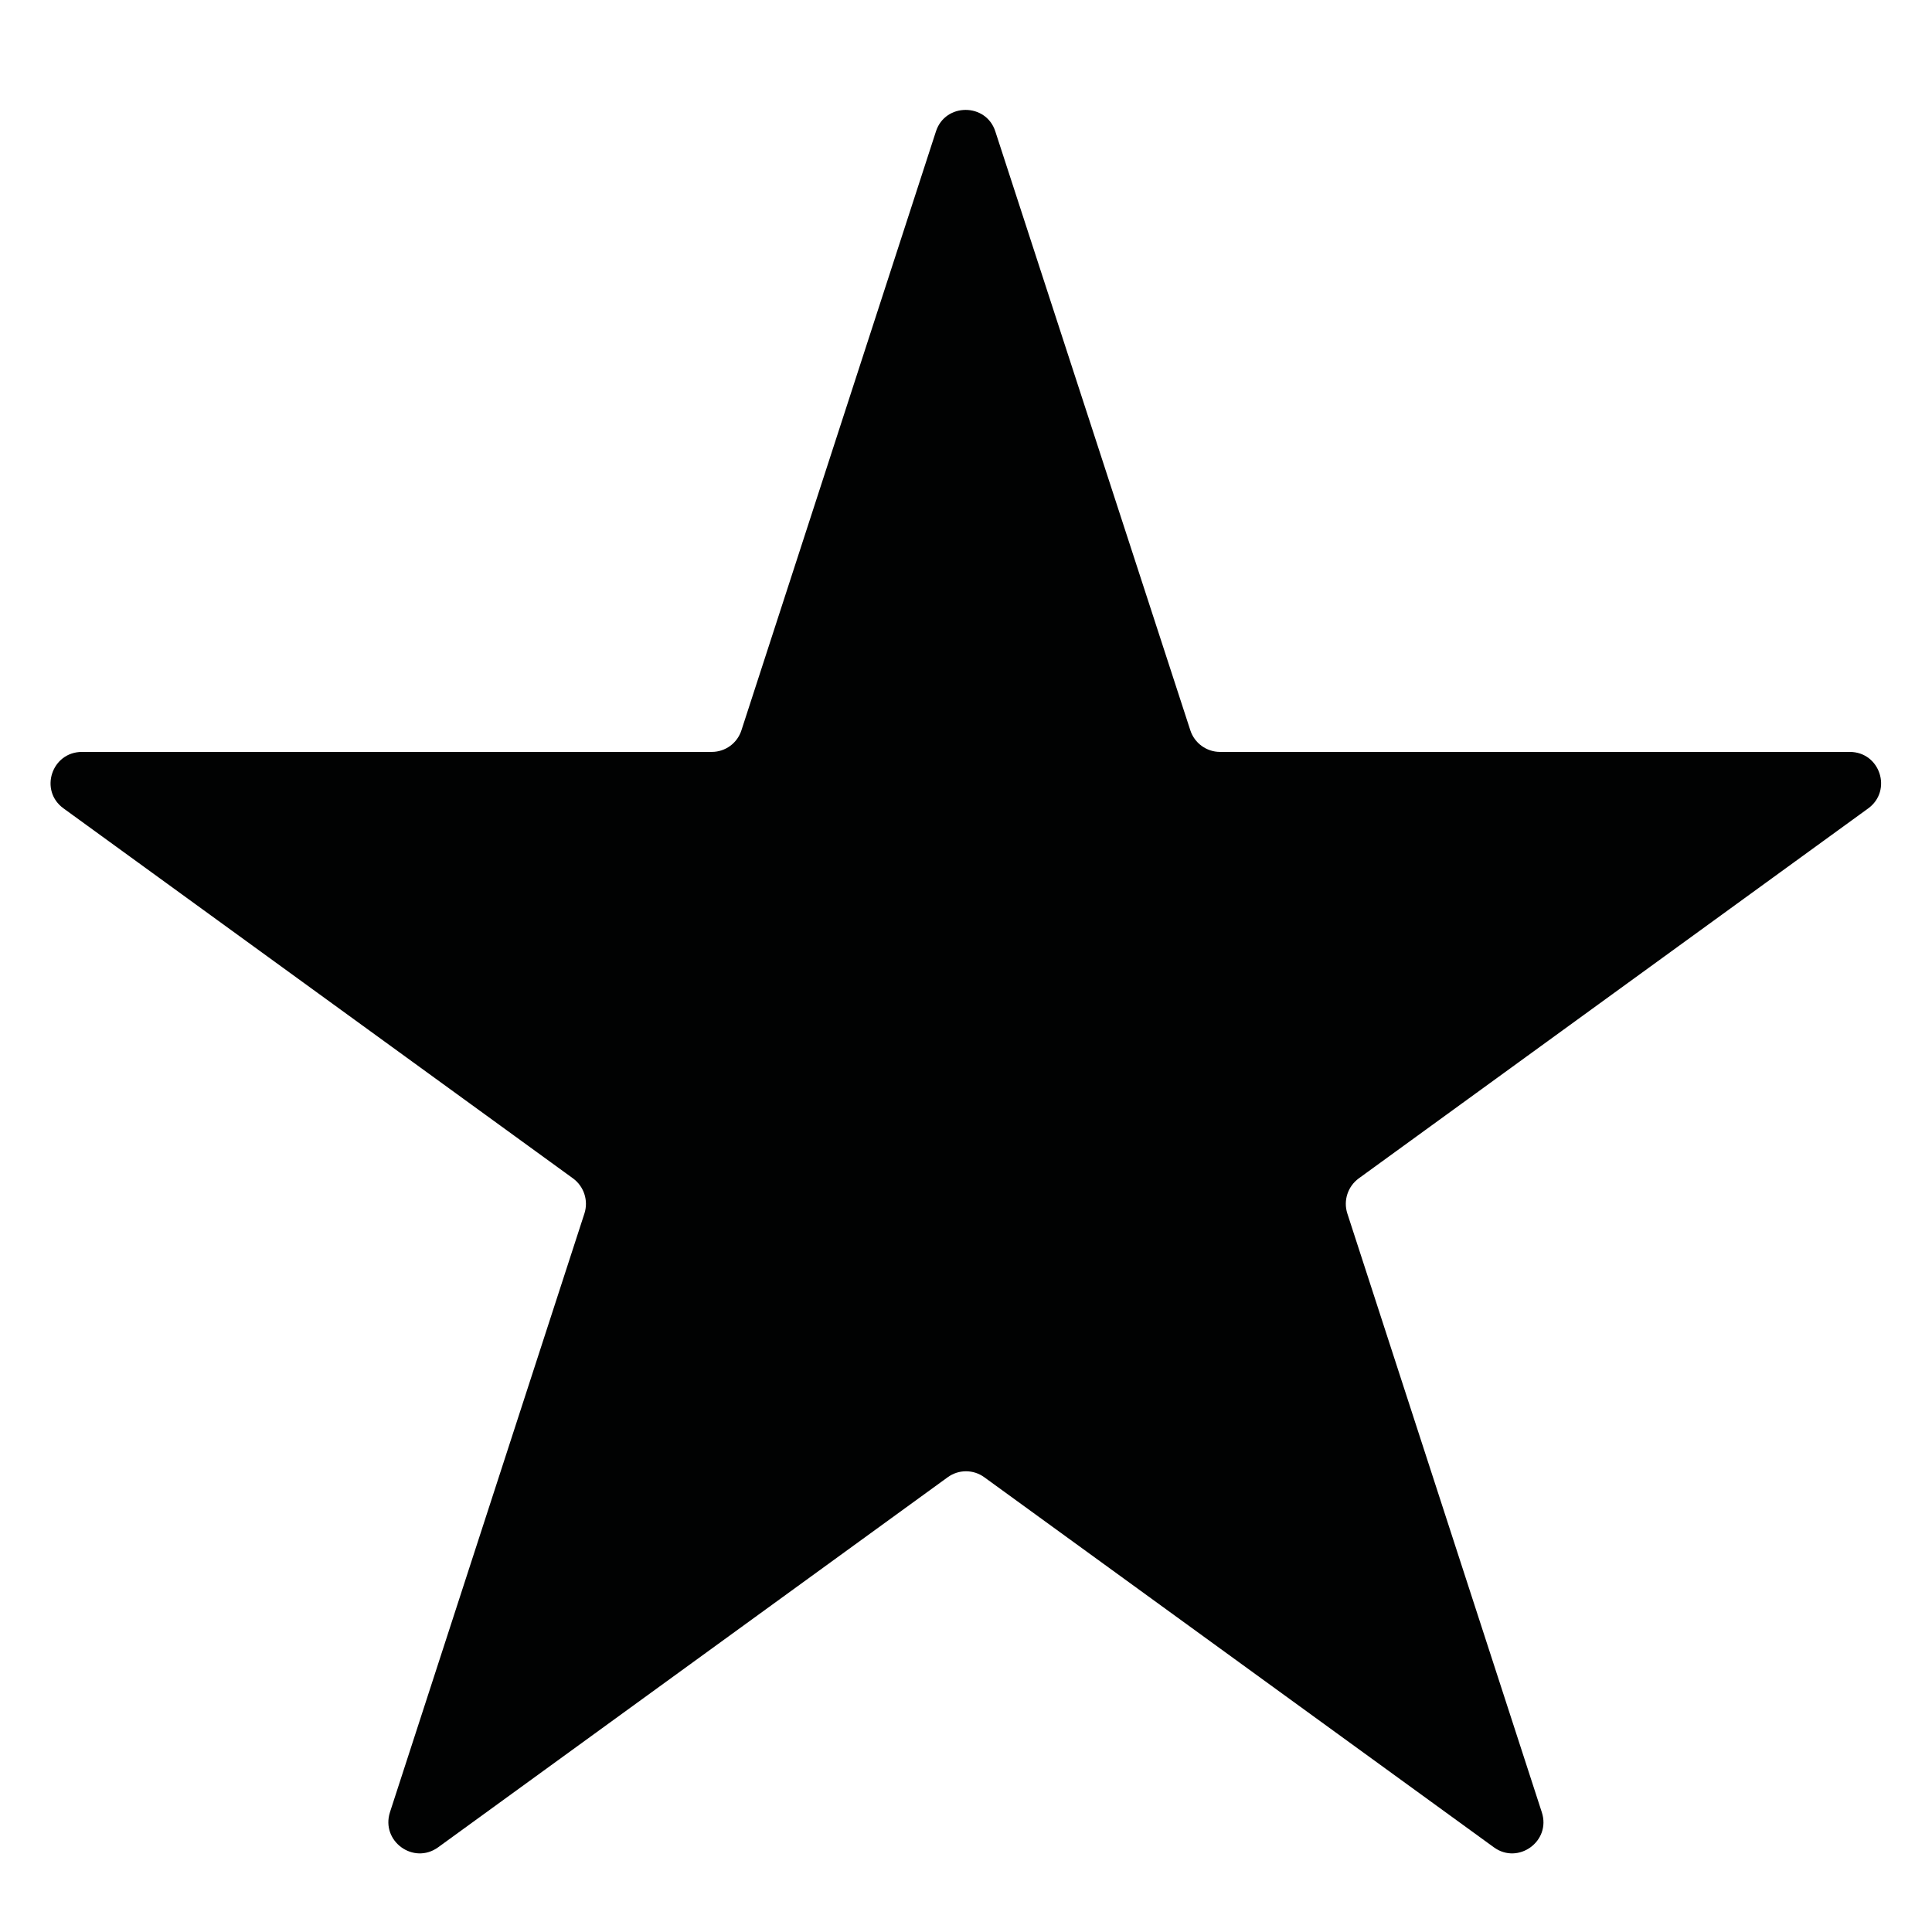
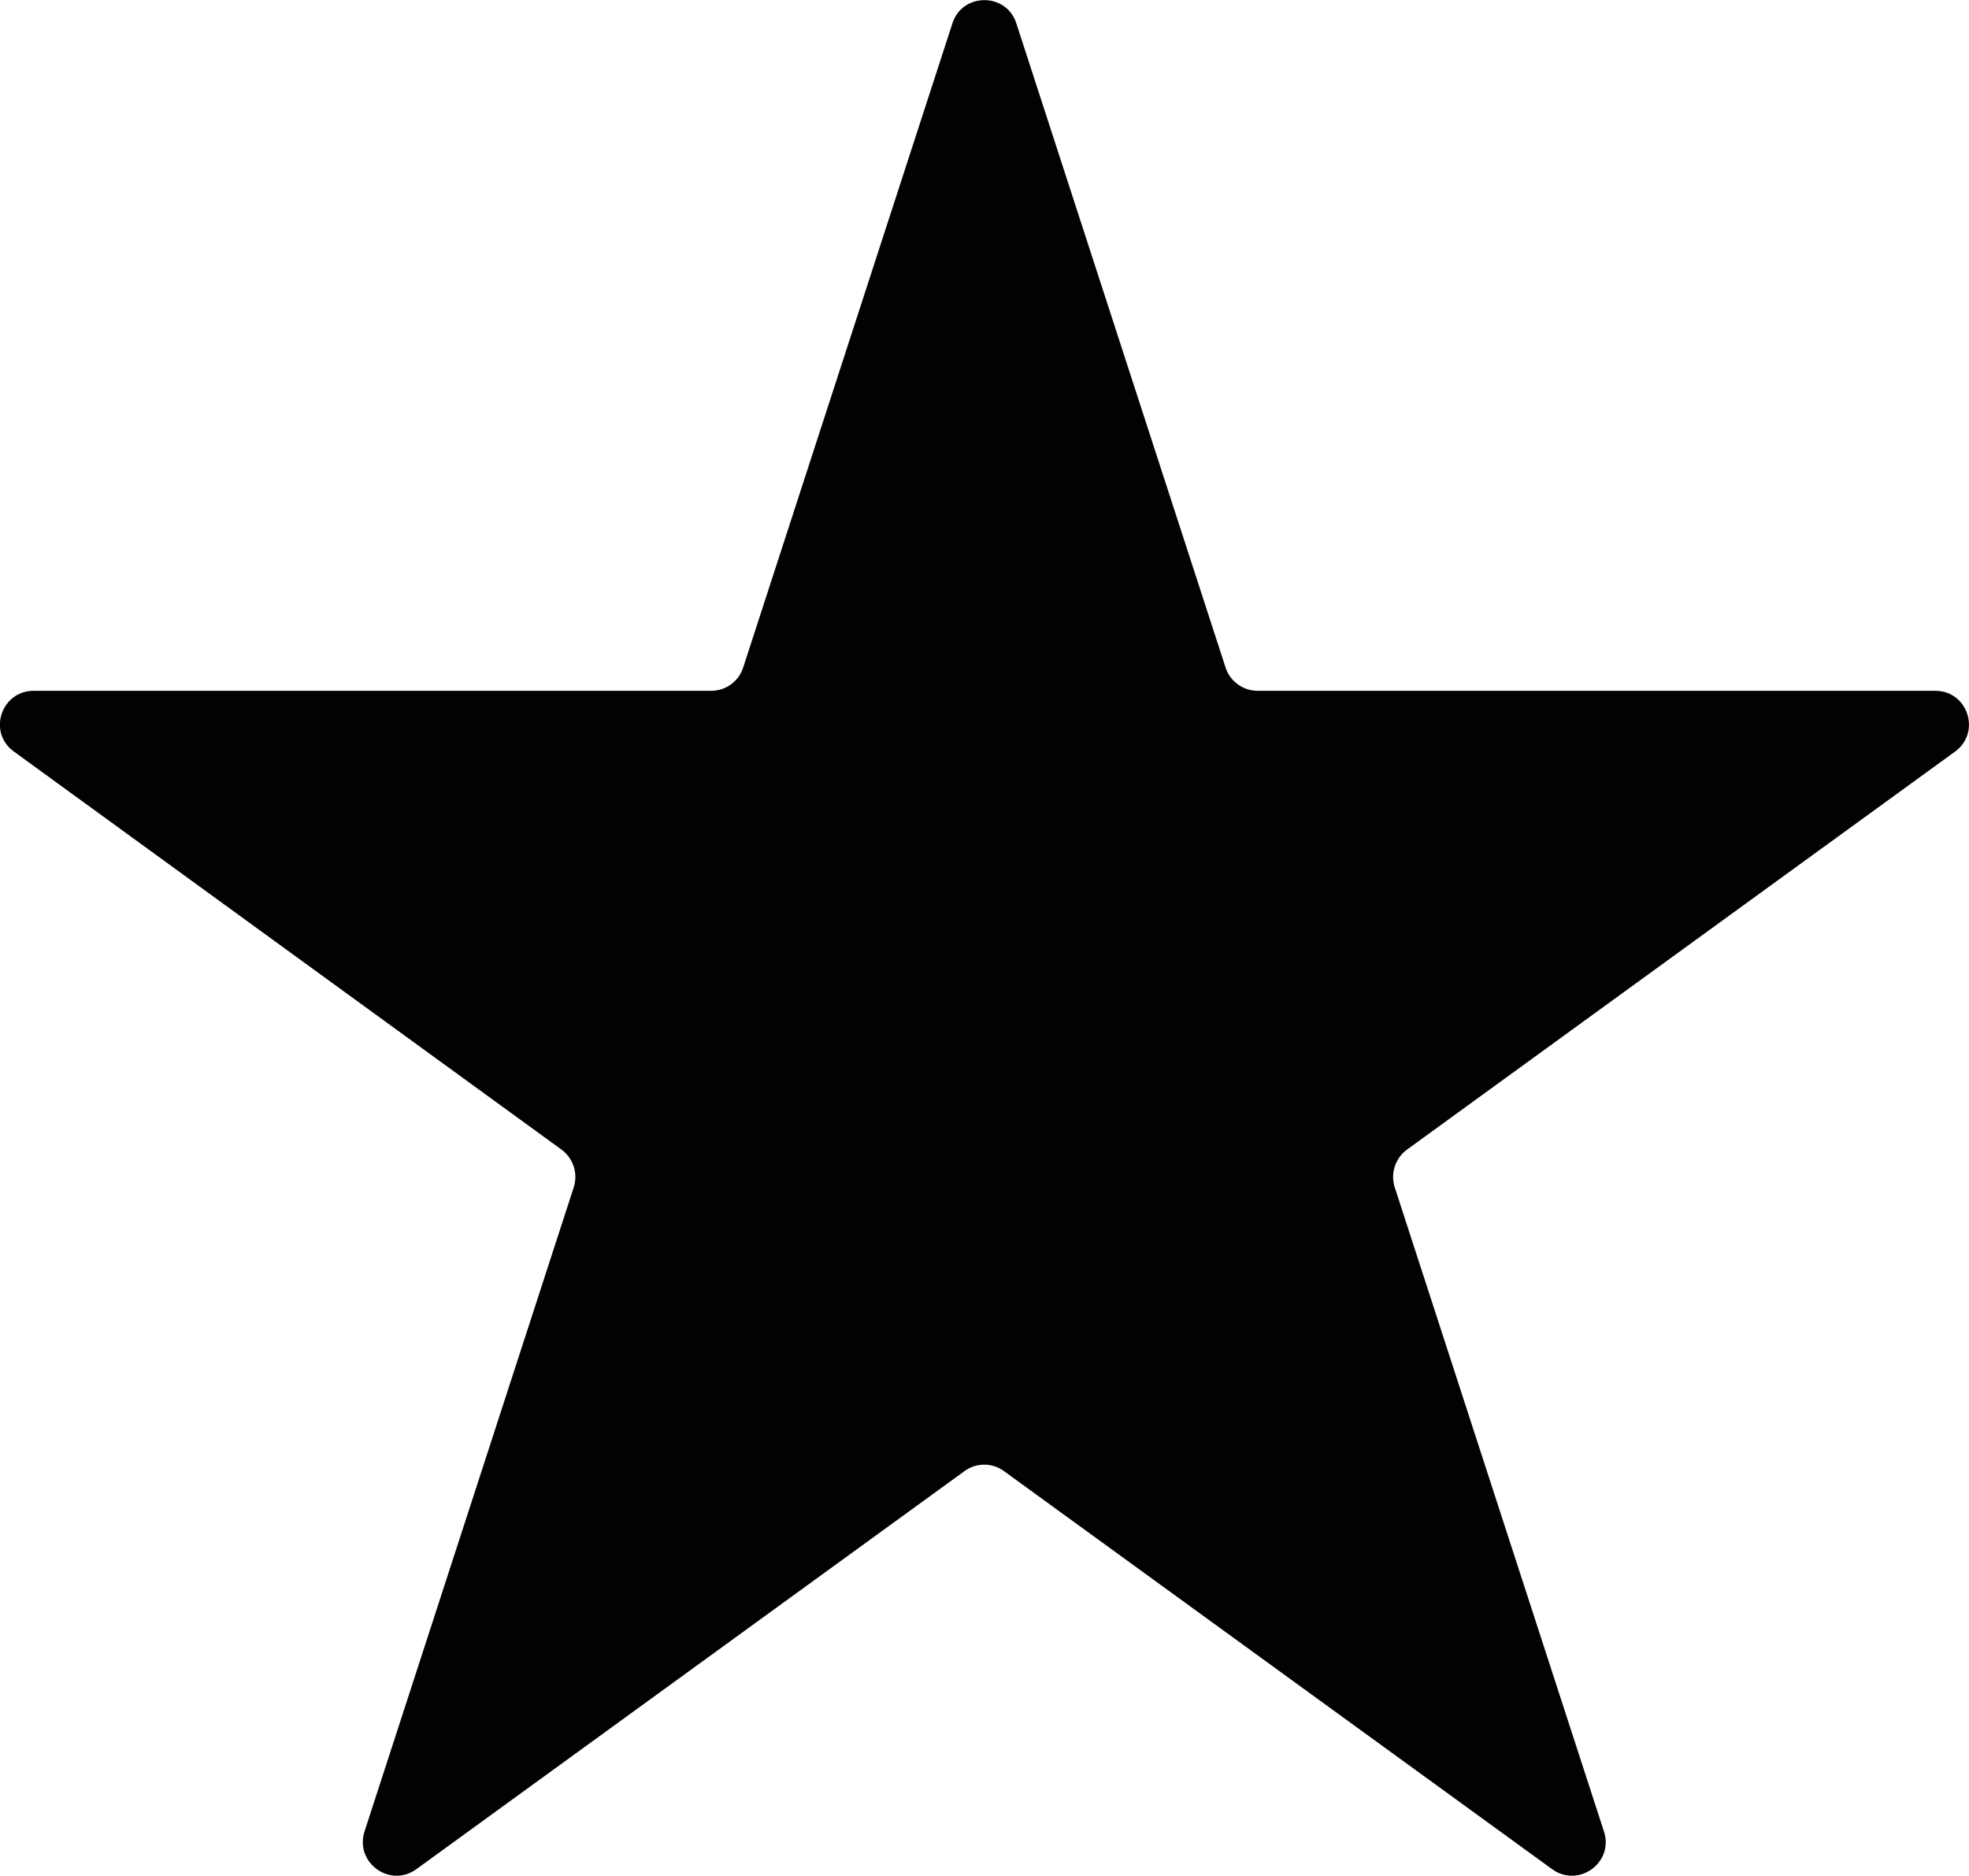
- <svg xmlns="http://www.w3.org/2000/svg" height="100" id="Ebene_1_Kopie" preserveAspectRatio="none" style="enable-background:new 0 0 793.7 793.7;" version="1.1" viewBox="0 0 793.7 793.7" width="100" x="0px" xml:space="preserve" y="0px">
+ <svg xmlns="http://www.w3.org/2000/svg" version="1.1" id="Ebene_1_Kopie" x="0px" y="0px" viewBox="0 0 751.9 716.3" style="enable-background:new 0 0 751.9 716.3;" xml:space="preserve">
  <style type="text/css">
	.st0{fill:#010202;}
</style>
-   <path class="st0" d="M613.7,758.9l-209.3-152c-4.5-3.3-10.6-3.3-15.1,0L180,758.9c-10.1,7.3-23.6-2.5-19.8-14.4l79.9-246  c1.7-5.3-0.2-11.1-4.7-14.4l-209.3-152c-10.1-7.3-4.9-23.2,7.6-23.2h258.7c5.6,0,10.5-3.6,12.2-8.9l79.9-246  c3.8-11.8,20.6-11.8,24.4,0L489,300c1.7,5.3,6.7,8.9,12.2,8.9h258.7c12.5,0,17.6,15.9,7.6,23.2l-209.3,152  c-4.5,3.3-6.4,9.1-4.7,14.4l79.9,246C637.3,756.4,623.7,766.2,613.7,758.9z" />
+   <path class="st0" d="M592.7,713.8l-209.3-152c-4.5-3.3-10.6-3.3-15.1,0l-209.3,152c-10.1,7.3-23.6-2.5-19.8-14.4l79.9-246  c1.7-5.3-0.2-11.1-4.7-14.4L5.3,287c-10.1-7.3-4.9-23.2,7.6-23.2h258.7c5.6,0,10.5-3.6,12.2-8.9l79.9-246c3.8-11.8,20.6-11.8,24.4,0  l79.9,246c1.7,5.3,6.7,8.9,12.2,8.9H739c12.5,0,17.6,15.9,7.6,23.2l-209.3,152c-4.5,3.3-6.4,9.1-4.7,14.4l79.9,246  C616.4,711.3,602.8,721.1,592.7,713.8z" />
</svg>
